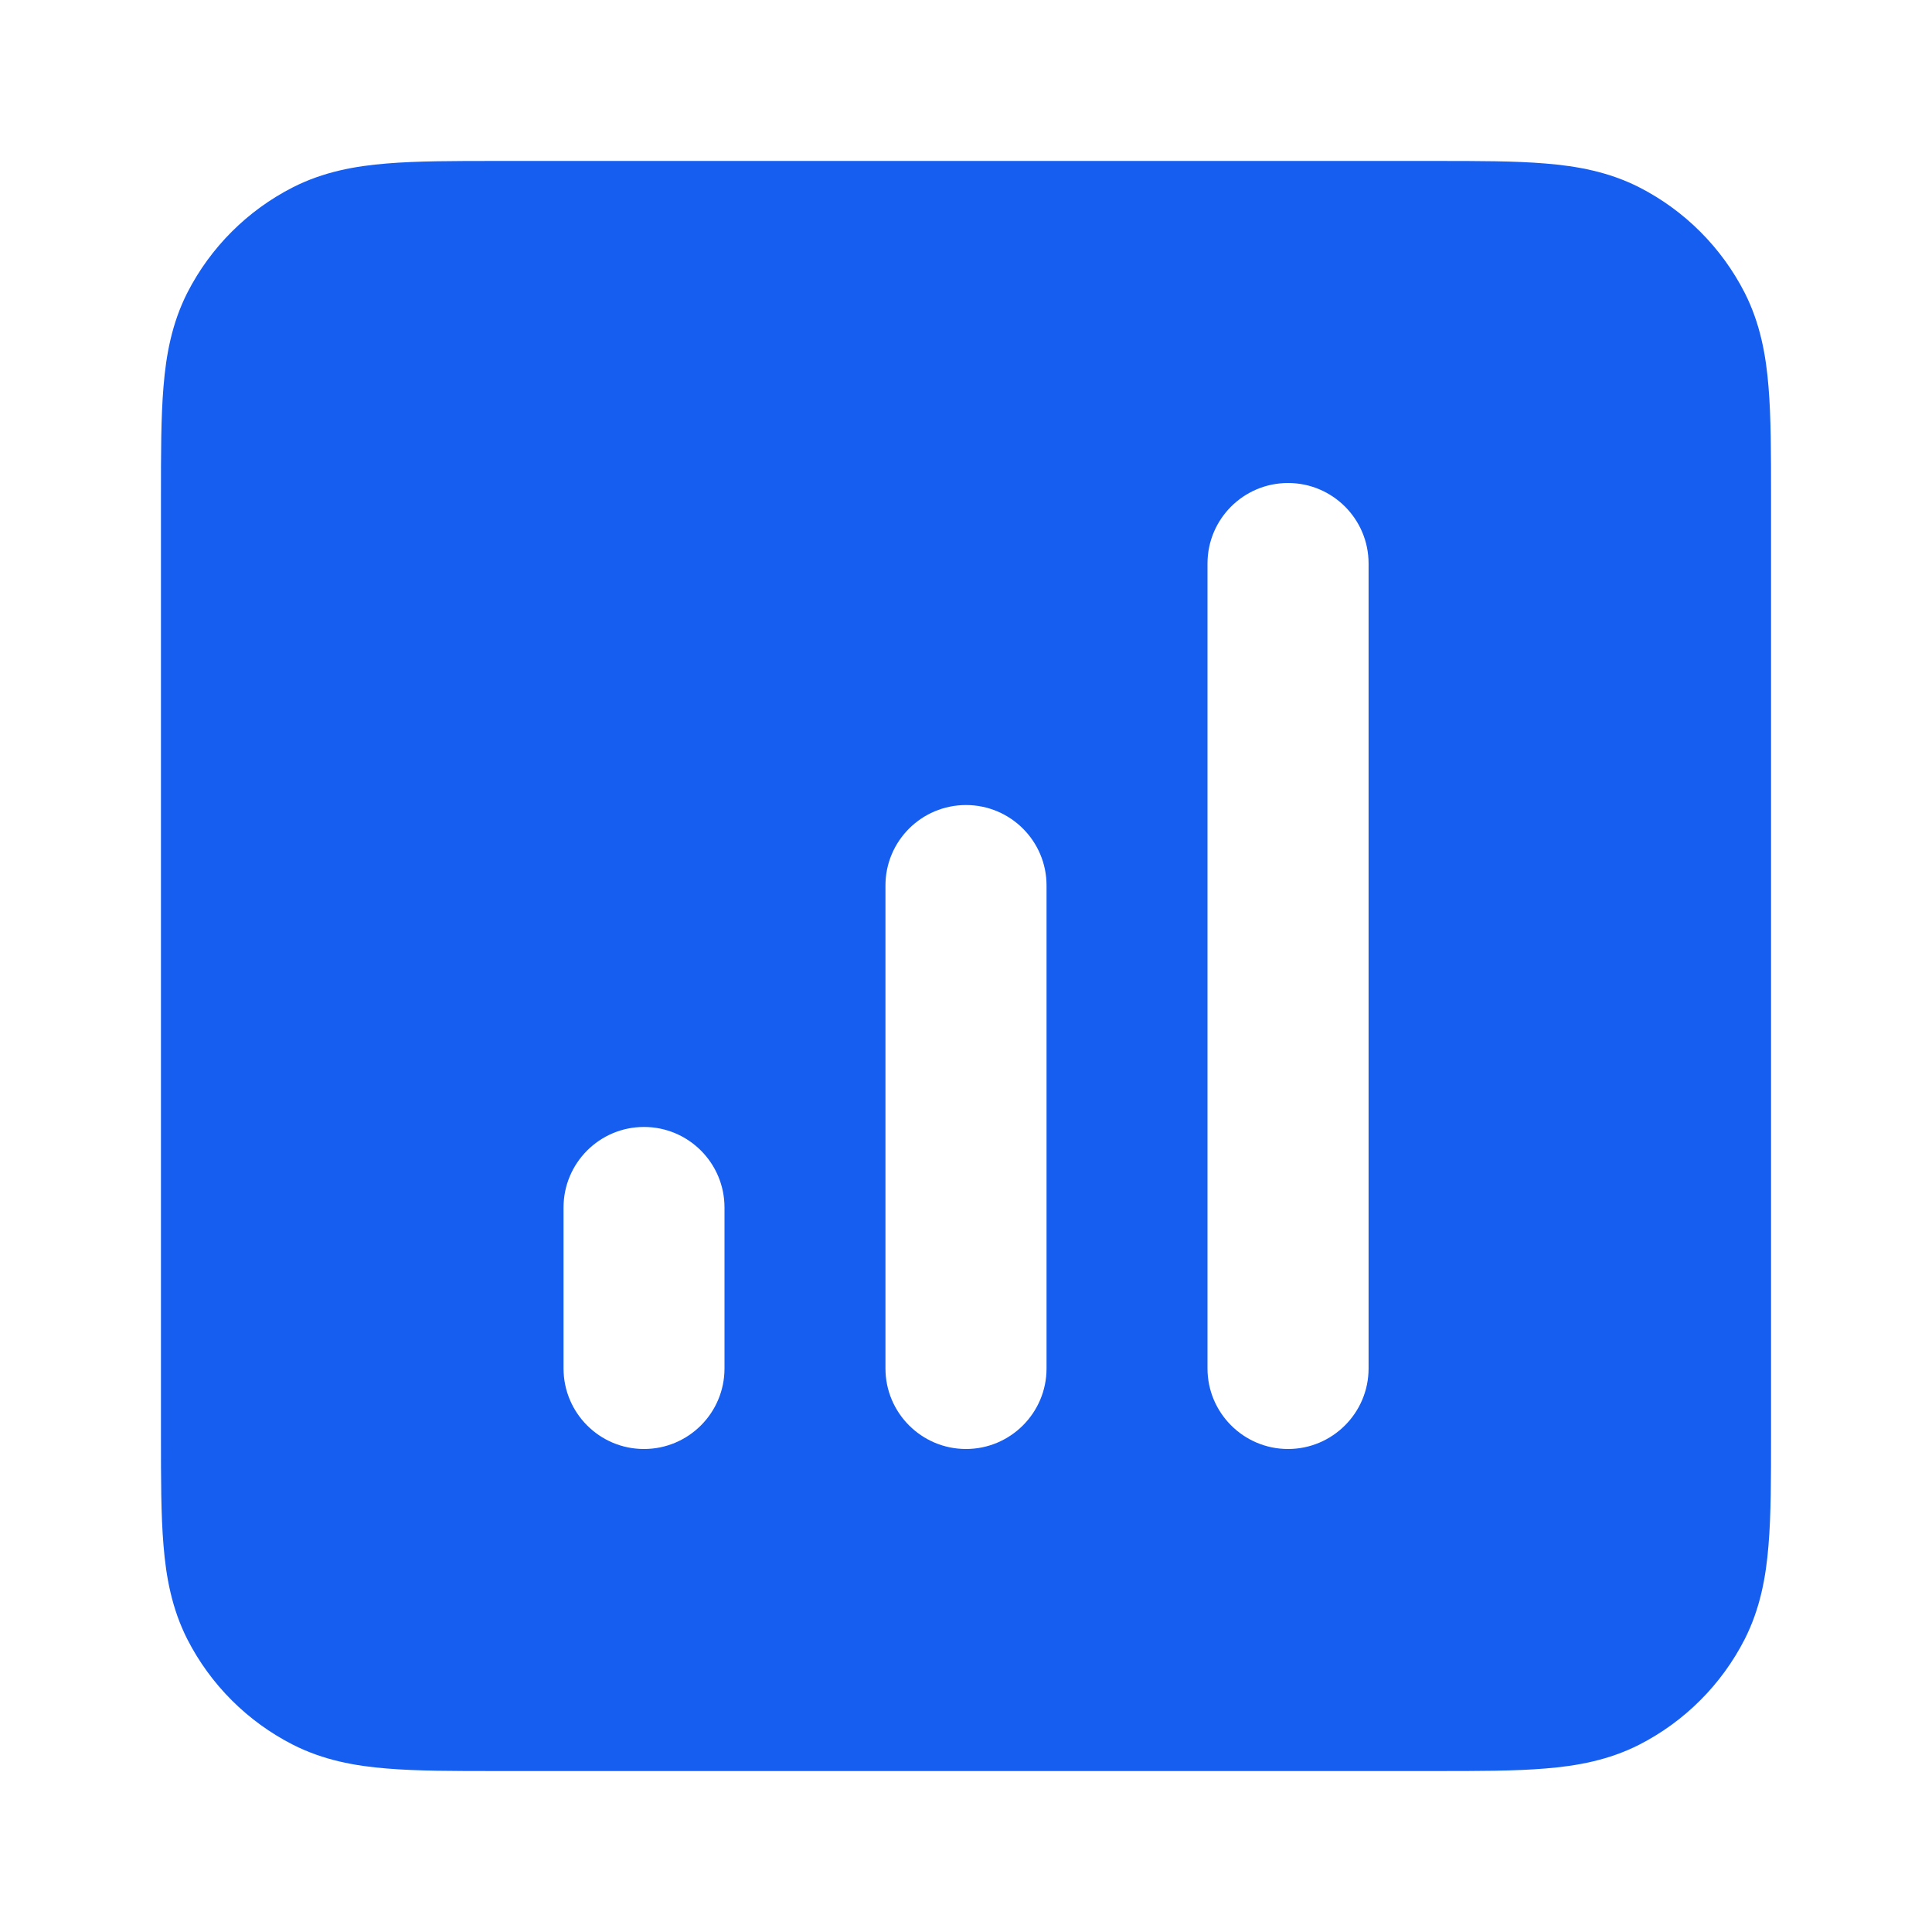
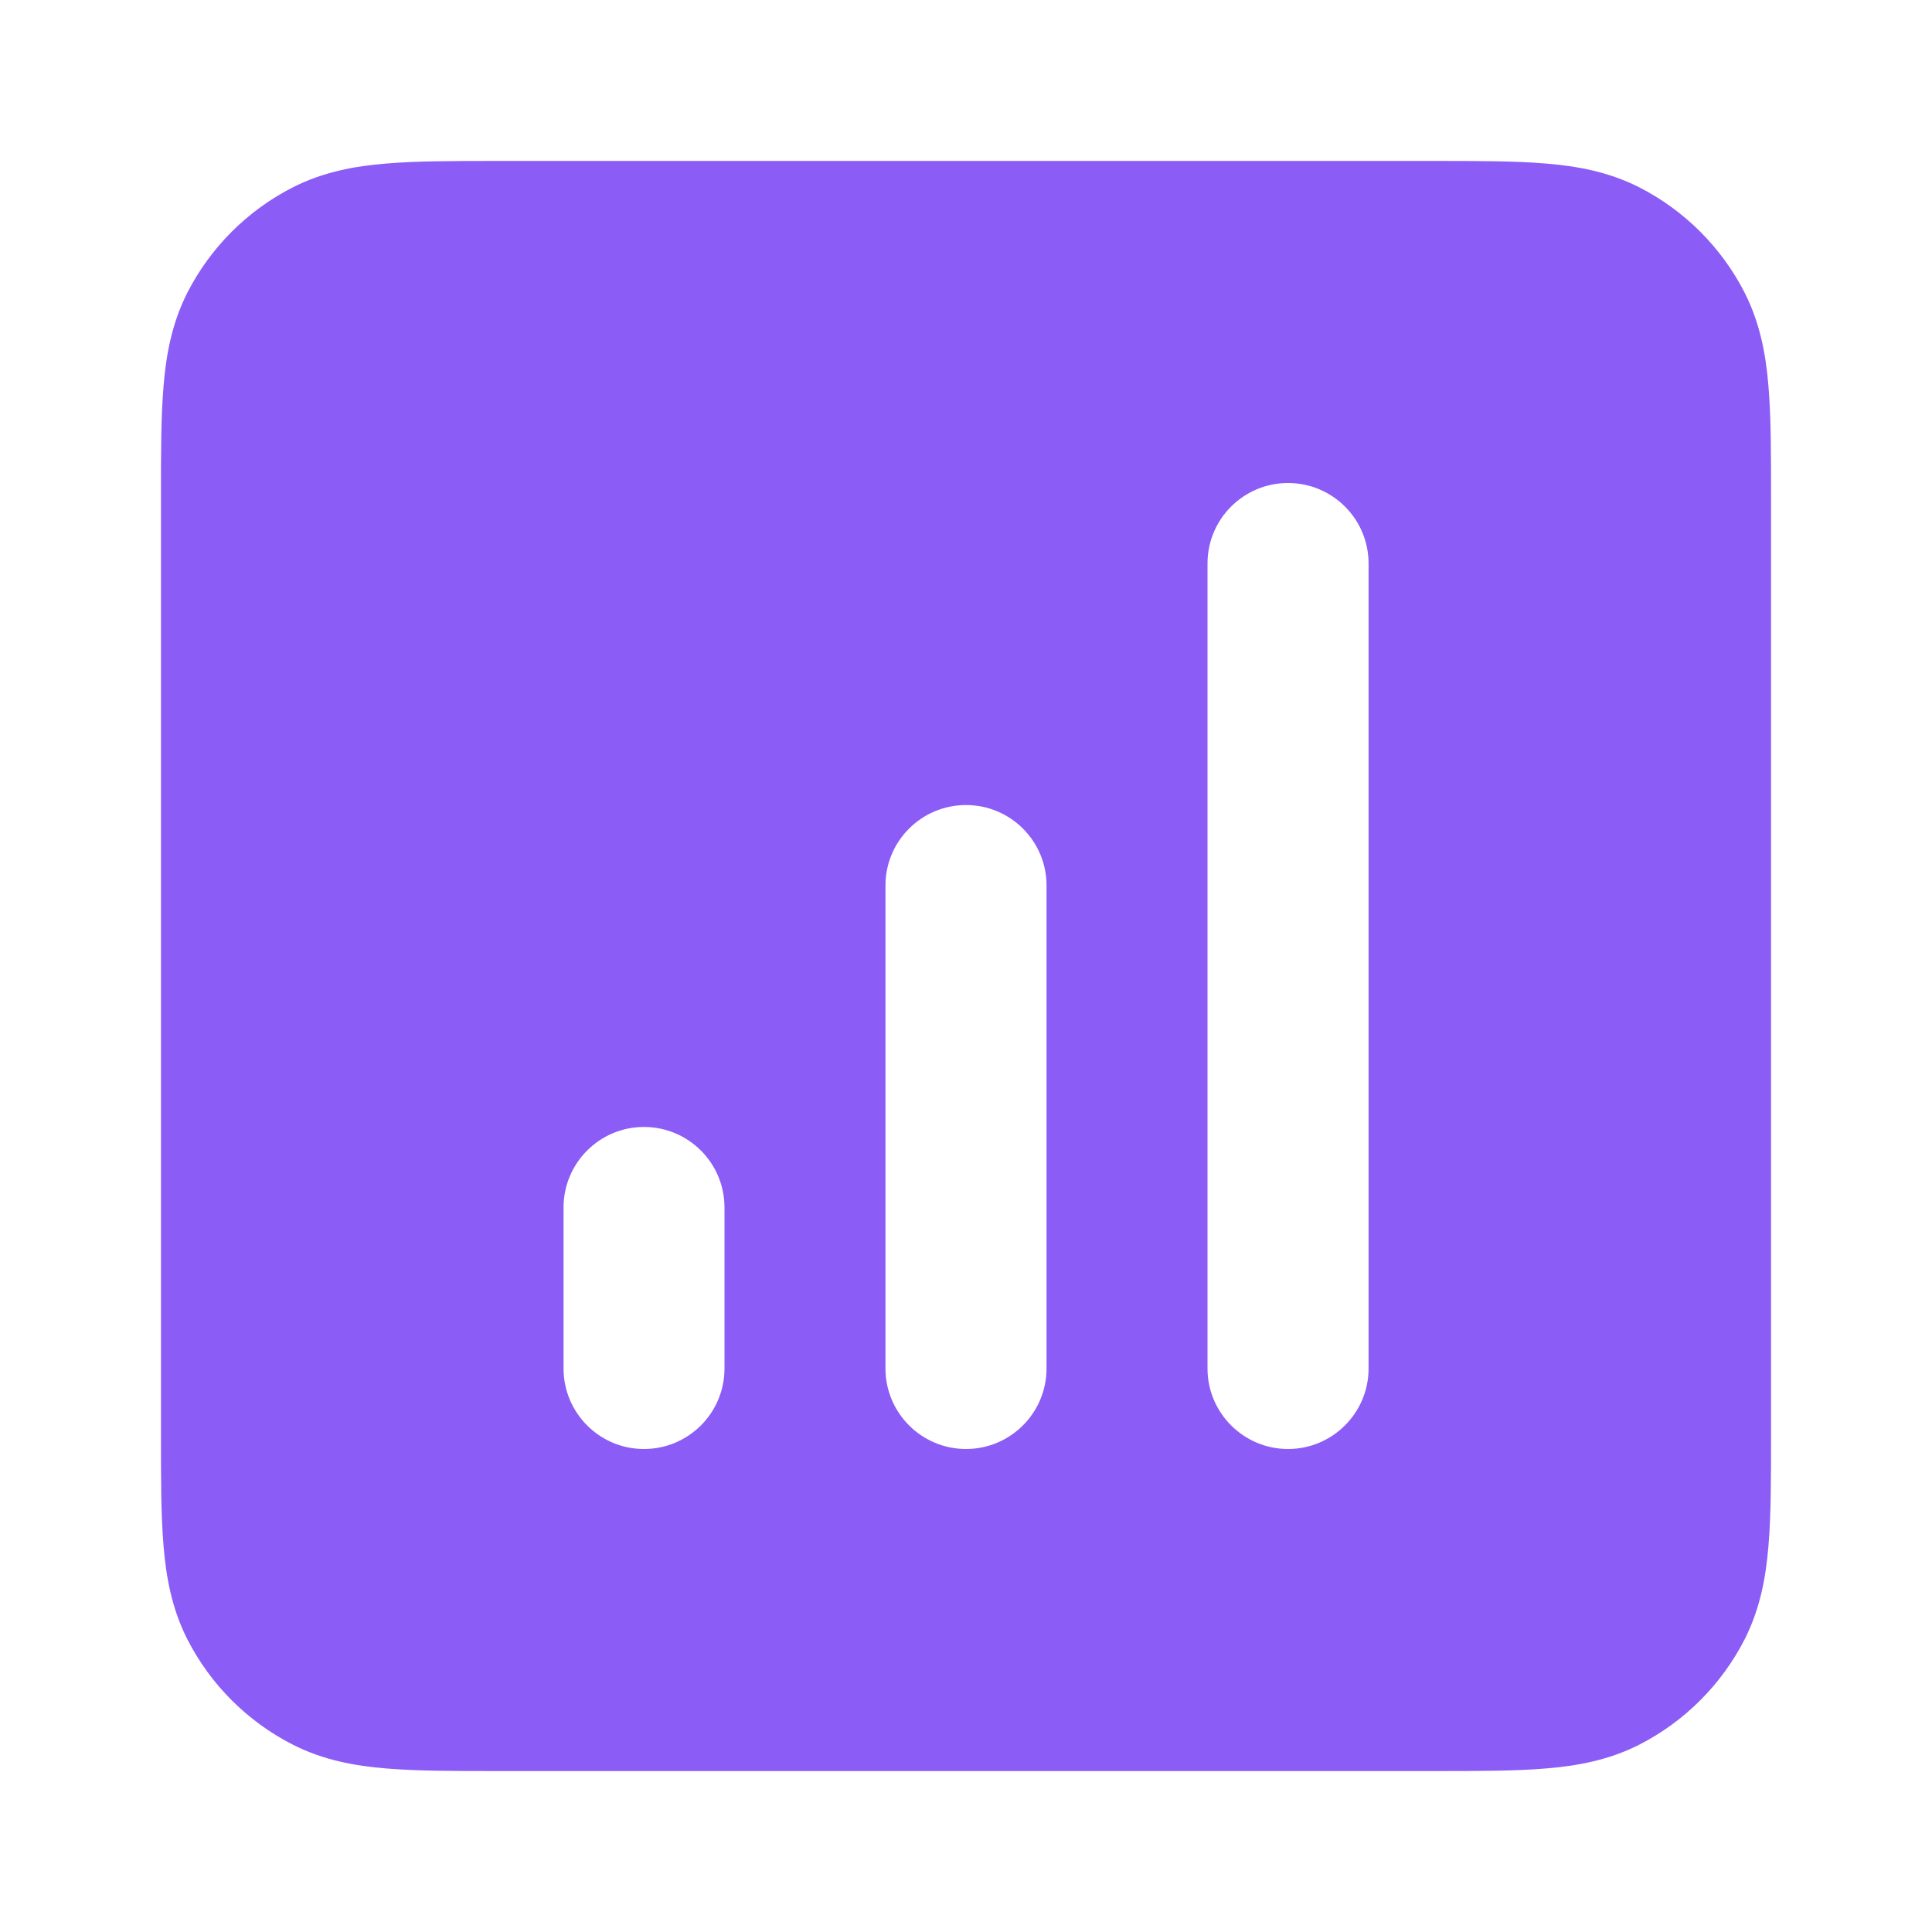
<svg xmlns="http://www.w3.org/2000/svg" width="16" height="16" viewBox="0 0 16 16" fill="none">
  <g id="bar-chart-square-02">
-     <path id="Solid" fill-rule="evenodd" clip-rule="evenodd" d="M11.893 1.333H4.108C3.756 1.333 3.453 1.333 3.203 1.354C2.94 1.375 2.678 1.423 2.426 1.551C2.049 1.743 1.743 2.049 1.551 2.425C1.423 2.678 1.375 2.94 1.354 3.203C1.333 3.453 1.333 3.756 1.333 4.108V11.892C1.333 12.244 1.333 12.547 1.354 12.797C1.375 13.06 1.423 13.322 1.551 13.575C1.743 13.951 2.049 14.257 2.426 14.449C2.678 14.577 2.94 14.625 3.203 14.646C3.453 14.667 3.756 14.667 4.108 14.667H11.893C12.244 14.667 12.547 14.667 12.797 14.646C13.06 14.625 13.323 14.577 13.575 14.449C13.951 14.257 14.257 13.951 14.449 13.575C14.577 13.322 14.625 13.06 14.646 12.797C14.667 12.547 14.667 12.244 14.667 11.892V4.108C14.667 3.756 14.667 3.453 14.646 3.203C14.625 2.94 14.577 2.678 14.449 2.425C14.257 2.049 13.951 1.743 13.575 1.551C13.323 1.423 13.06 1.375 12.797 1.354C12.547 1.333 12.244 1.333 11.893 1.333ZM11.334 4.667C11.334 4.298 11.035 4 10.667 4C10.299 4 10 4.298 10 4.667V11.333C10 11.701 10.299 12 10.667 12C11.035 12 11.334 11.701 11.334 11.333V4.667ZM8 6.667C8.368 6.667 8.667 6.965 8.667 7.333V11.333C8.667 11.701 8.368 12 8 12C7.632 12 7.333 11.701 7.333 11.333V7.333C7.333 6.965 7.632 6.667 8 6.667ZM5.333 9.333C5.702 9.333 6 9.632 6 10V11.333C6 11.701 5.702 12 5.333 12C4.965 12 4.667 11.701 4.667 11.333V10C4.667 9.632 4.965 9.333 5.333 9.333Z" fill="#155EEF" />
+     <path id="Solid" fill-rule="evenodd" clip-rule="evenodd" d="M11.893 1.333H4.108C3.756 1.333 3.453 1.333 3.203 1.354C2.94 1.375 2.678 1.423 2.426 1.551C2.049 1.743 1.743 2.049 1.551 2.425C1.423 2.678 1.375 2.94 1.354 3.203C1.333 3.453 1.333 3.756 1.333 4.108V11.892C1.333 12.244 1.333 12.547 1.354 12.797C1.375 13.06 1.423 13.322 1.551 13.575C1.743 13.951 2.049 14.257 2.426 14.449C2.678 14.577 2.94 14.625 3.203 14.646C3.453 14.667 3.756 14.667 4.108 14.667H11.893C12.244 14.667 12.547 14.667 12.797 14.646C13.06 14.625 13.323 14.577 13.575 14.449C13.951 14.257 14.257 13.951 14.449 13.575C14.577 13.322 14.625 13.06 14.646 12.797C14.667 12.547 14.667 12.244 14.667 11.892V4.108C14.667 3.756 14.667 3.453 14.646 3.203C14.625 2.94 14.577 2.678 14.449 2.425C14.257 2.049 13.951 1.743 13.575 1.551C13.323 1.423 13.06 1.375 12.797 1.354C12.547 1.333 12.244 1.333 11.893 1.333ZM11.334 4.667C11.334 4.298 11.035 4 10.667 4C10.299 4 10 4.298 10 4.667V11.333C10 11.701 10.299 12 10.667 12C11.035 12 11.334 11.701 11.334 11.333V4.667ZM8 6.667C8.368 6.667 8.667 6.965 8.667 7.333V11.333C8.667 11.701 8.368 12 8 12C7.632 12 7.333 11.701 7.333 11.333V7.333C7.333 6.965 7.632 6.667 8 6.667ZM5.333 9.333C5.702 9.333 6 9.632 6 10V11.333C6 11.701 5.702 12 5.333 12C4.965 12 4.667 11.701 4.667 11.333V10C4.667 9.632 4.965 9.333 5.333 9.333Z" fill="#8b5cf6" />
  </g>
</svg>
